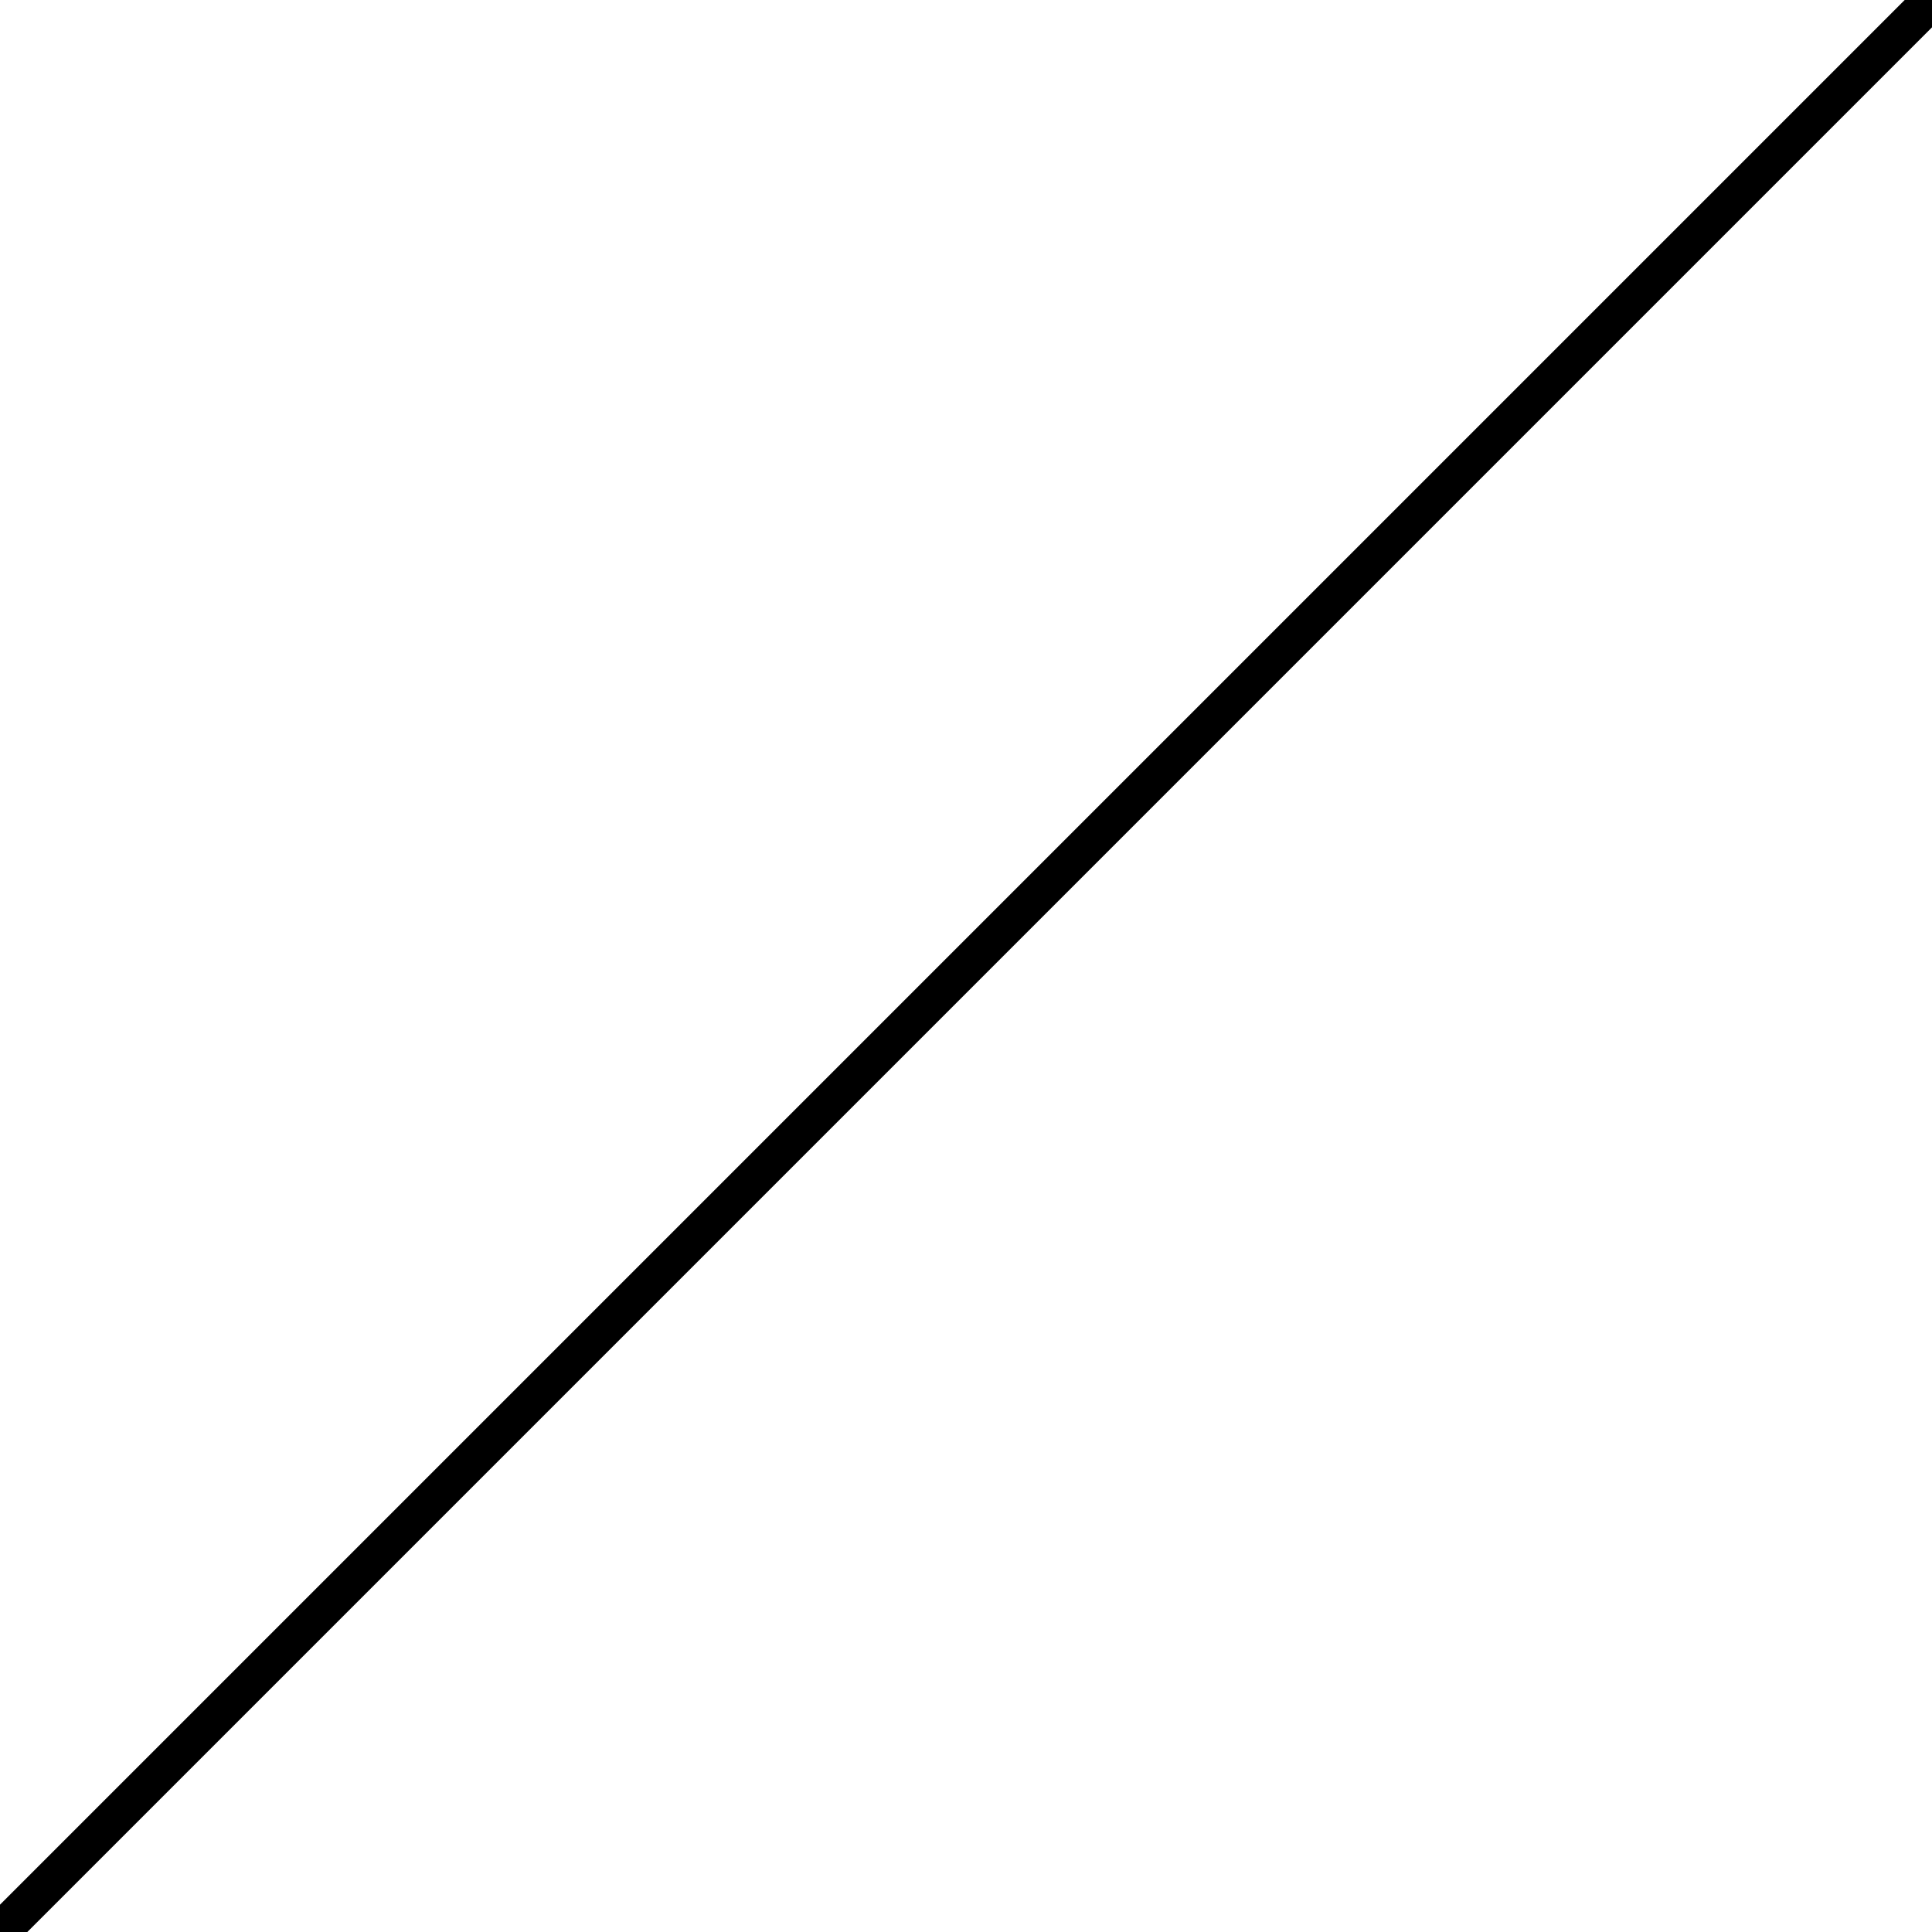
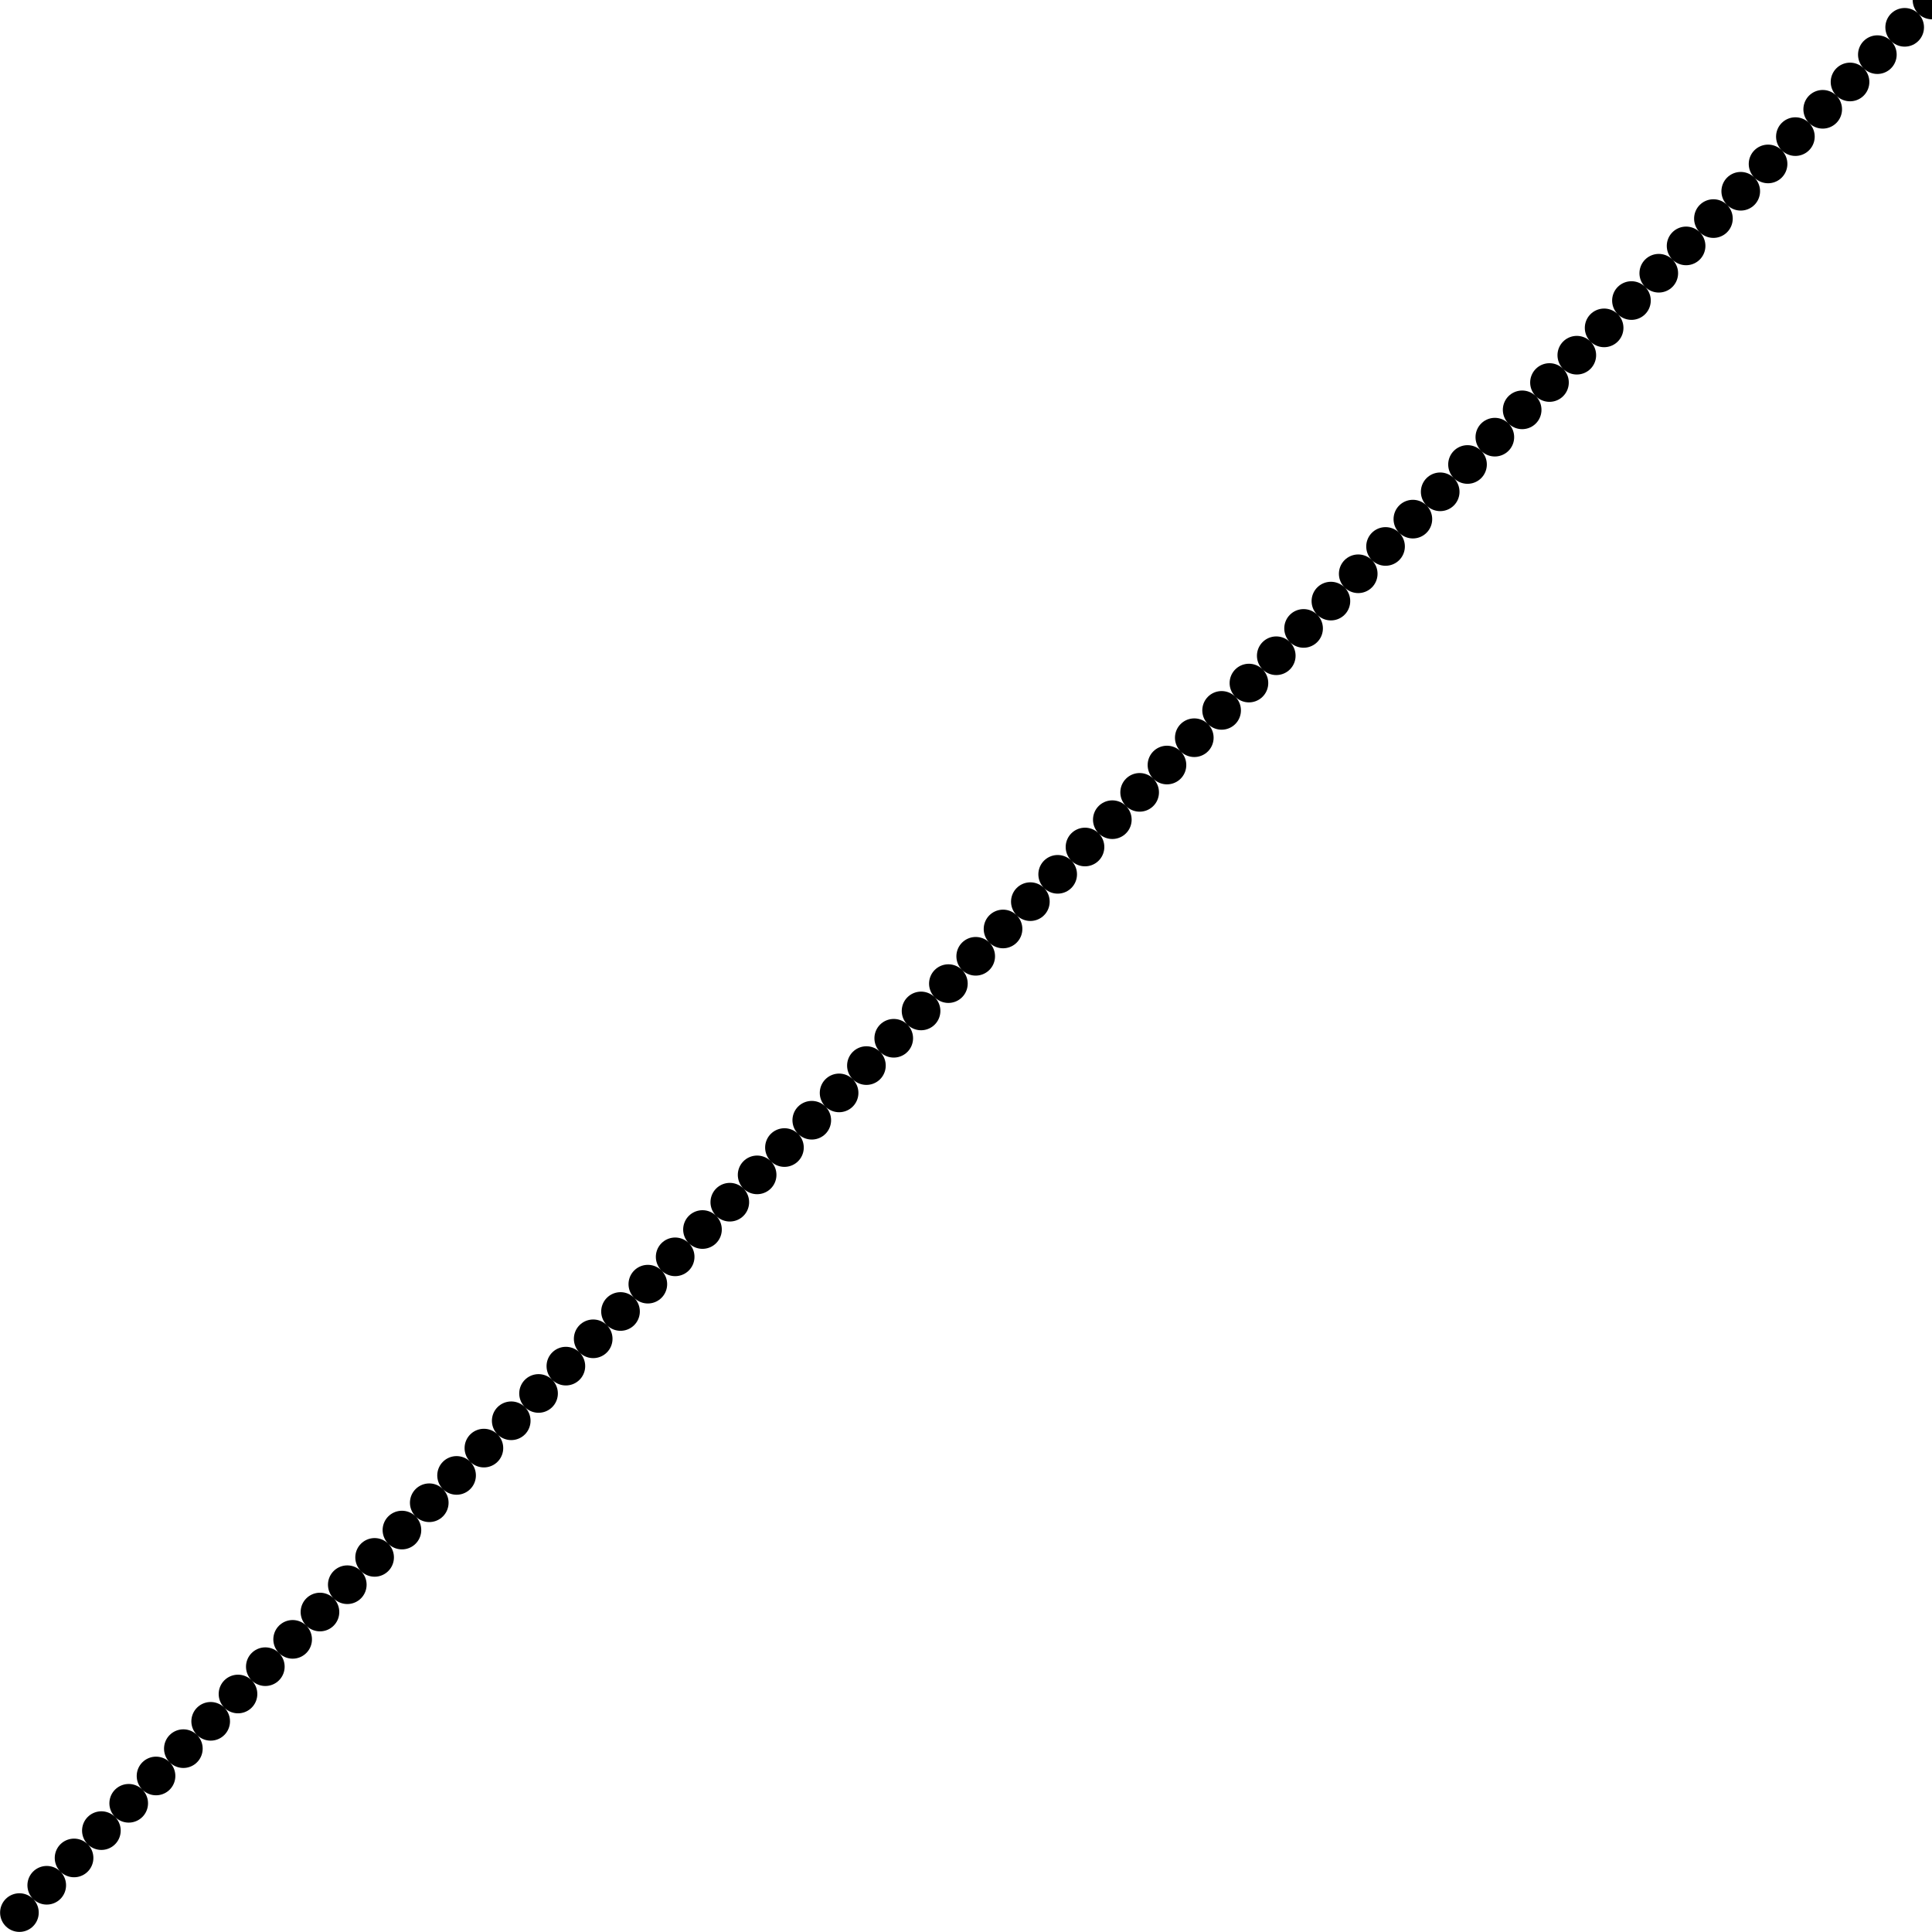
<svg xmlns="http://www.w3.org/2000/svg" xmlns:ns1="https://www.gtk.org/grappa" ns1:version="1" ns1:state="1" ns1:state-change-delay="250ms" ns1:time-since-load="500ms" ns1:next-update="500ms" ns1:run-mode="discrete" font-size="13.333" width="100" height="100">
  <path id="line1" font-size="13.333" visibility="hidden" fill="none" stroke="rgb(0,0,0)" stroke-width="2" stroke-linecap="round" stroke-linejoin="round" stroke-dasharray="0 2" pathLength="1" d="M 0 0 L 100 100" ns1:states="0">
    <set id="gpa:out-of-state:line1" attributeName="visibility" begin="StateChange(0, not 0) 250ms" end="StateChange(not 0, 0) -250ms" to="hidden" ns1:status="running" ns1:computed-simple-duration="indefinite" ns1:current-start-time="500ms" ns1:run-mode="discrete" ns1:last-start-time="500ms" />
    <animate id="gpa:transition:fade-in:0:stroke-dasharray:line1" attributeName="stroke-dasharray" begin="StateChange(not 0, 0) -250ms" dur="500ms" repeatDur="500ms" fill="freeze" from="0 2" to="1 0" keySplines="0 0 1 1" keyTimes="0; 1" calcMode="spline" ns1:status="done" ns1:run-mode="stopped" ns1:last-start-time="0ms" />
    <animate id="gpa:transition:fade-out:0:stroke-dasharray:line1" attributeName="stroke-dasharray" begin="StateChange(0, not 0) -250ms" dur="500ms" repeatDur="500ms" fill="freeze" from="1 0" to="0 2" keySplines="0 0 1 1" keyTimes="0; 1" calcMode="spline" ns1:status="done" ns1:run-mode="stopped" ns1:last-start-time="0ms" />
    <set id="gpa:transition:fade-in-delay:stroke-dashoffset:line1" attributeName="stroke-dashoffset" begin="StateChange(not 0, 0)" dur="-250ms" repeatDur="-250ms" to="0.5" ns1:status="done" ns1:run-mode="stopped" ns1:last-start-time="0ms" />
    <set id="gpa:transition:fade-out-delay:stroke-dashoffset:line1" attributeName="stroke-dashoffset" begin="StateChange(0, not 0) 250ms" dur="-250ms" repeatDur="-250ms" to="0.5" ns1:status="done" ns1:current-start-time="500ms" ns1:current-end-time="250ms" ns1:run-mode="discrete" ns1:last-start-time="0ms" />
    <set id="gpa:path-length:line1" attributeName="pathLength" begin="0ms" end="indefinite" to="1" ns1:status="running" ns1:computed-simple-duration="indefinite" ns1:current-start-time="0ms" ns1:run-mode="discrete" ns1:last-start-time="0ms" />
  </path>
-   <path id="line2" font-size="13.333" fill="none" stroke="rgb(0,0,0)" stroke-width="2" stroke-linecap="round" stroke-linejoin="round" stroke-dasharray="1 0" pathLength="1" d="M 100 0 L 0 100" ns1:states="1">
+   <path id="line2" font-size="13.333" fill="none" stroke="rgb(0,0,0)" stroke-width="2" stroke-linecap="round" stroke-linejoin="round" stroke-dasharray="0 2" pathLength="1" d="M 100 0 L 0 100" ns1:states="1">
    <set id="gpa:out-of-state:line2" attributeName="visibility" begin="StateChange(1, not 1) 250ms; 0ms" end="StateChange(not 1, 1) -250ms" to="hidden" ns1:status="done" ns1:computed-simple-duration="indefinite" ns1:run-mode="stopped" ns1:last-start-time="0ms" />
+     <animate id="gpa:transition:fade-in:0:stroke-dasharray:line2" attributeName="stroke-dasharray" begin="StateChange(not 1, 1) -250ms" dur="500ms" repeatDur="500ms" fill="freeze" from="0 2" to="1 0" keySplines="0 0 1 1" keyTimes="0; 1" calcMode="spline" ns1:status="done" ns1:run-mode="stopped" ns1:last-start-time="0ms" />
    <animate id="gpa:transition:fade-out:0:stroke-dasharray:line2" attributeName="stroke-dasharray" begin="StateChange(1, not 1) -250ms" dur="500ms" repeatDur="500ms" fill="freeze" from="1 0" to="0 2" keySplines="0 0 1 1" keyTimes="0; 1" calcMode="spline" ns1:status="done" ns1:run-mode="stopped" ns1:last-start-time="0ms" />
-     <animate id="gpa:transition:fade-in:0:stroke-dasharray:line2" attributeName="stroke-dasharray" begin="StateChange(not 1, 1) -250ms" dur="500ms" repeatDur="500ms" fill="freeze" from="0 2" to="1 0" keySplines="0 0 1 1" keyTimes="0; 1" calcMode="spline" ns1:status="done" ns1:run-mode="stopped" ns1:last-start-time="0ms" />
+     <set id="gpa:transition:fade-in-delay:stroke-dashoffset:line2" attributeName="stroke-dashoffset" begin="StateChange(not 1, 1)" dur="-250ms" repeatDur="-250ms" to="0.5" ns1:status="done" ns1:current-start-time="250ms" ns1:current-end-time="0ms" ns1:run-mode="stopped" ns1:last-start-time="0ms" />
    <set id="gpa:transition:fade-out-delay:stroke-dashoffset:line2" attributeName="stroke-dashoffset" begin="StateChange(1, not 1) 250ms" dur="-250ms" repeatDur="-250ms" to="0.5" ns1:status="done" ns1:run-mode="stopped" ns1:last-start-time="0ms" />
-     <set id="gpa:transition:fade-in-delay:stroke-dashoffset:line2" attributeName="stroke-dashoffset" begin="StateChange(not 1, 1)" dur="-250ms" repeatDur="-250ms" to="0.5" ns1:status="done" ns1:current-start-time="250ms" ns1:current-end-time="0ms" ns1:run-mode="stopped" ns1:last-start-time="0ms" />
    <set id="gpa:path-length:line2" attributeName="pathLength" begin="0ms" end="indefinite" to="1" ns1:status="running" ns1:computed-simple-duration="indefinite" ns1:current-start-time="0ms" ns1:run-mode="discrete" ns1:last-start-time="0ms" />
  </path>
</svg>
